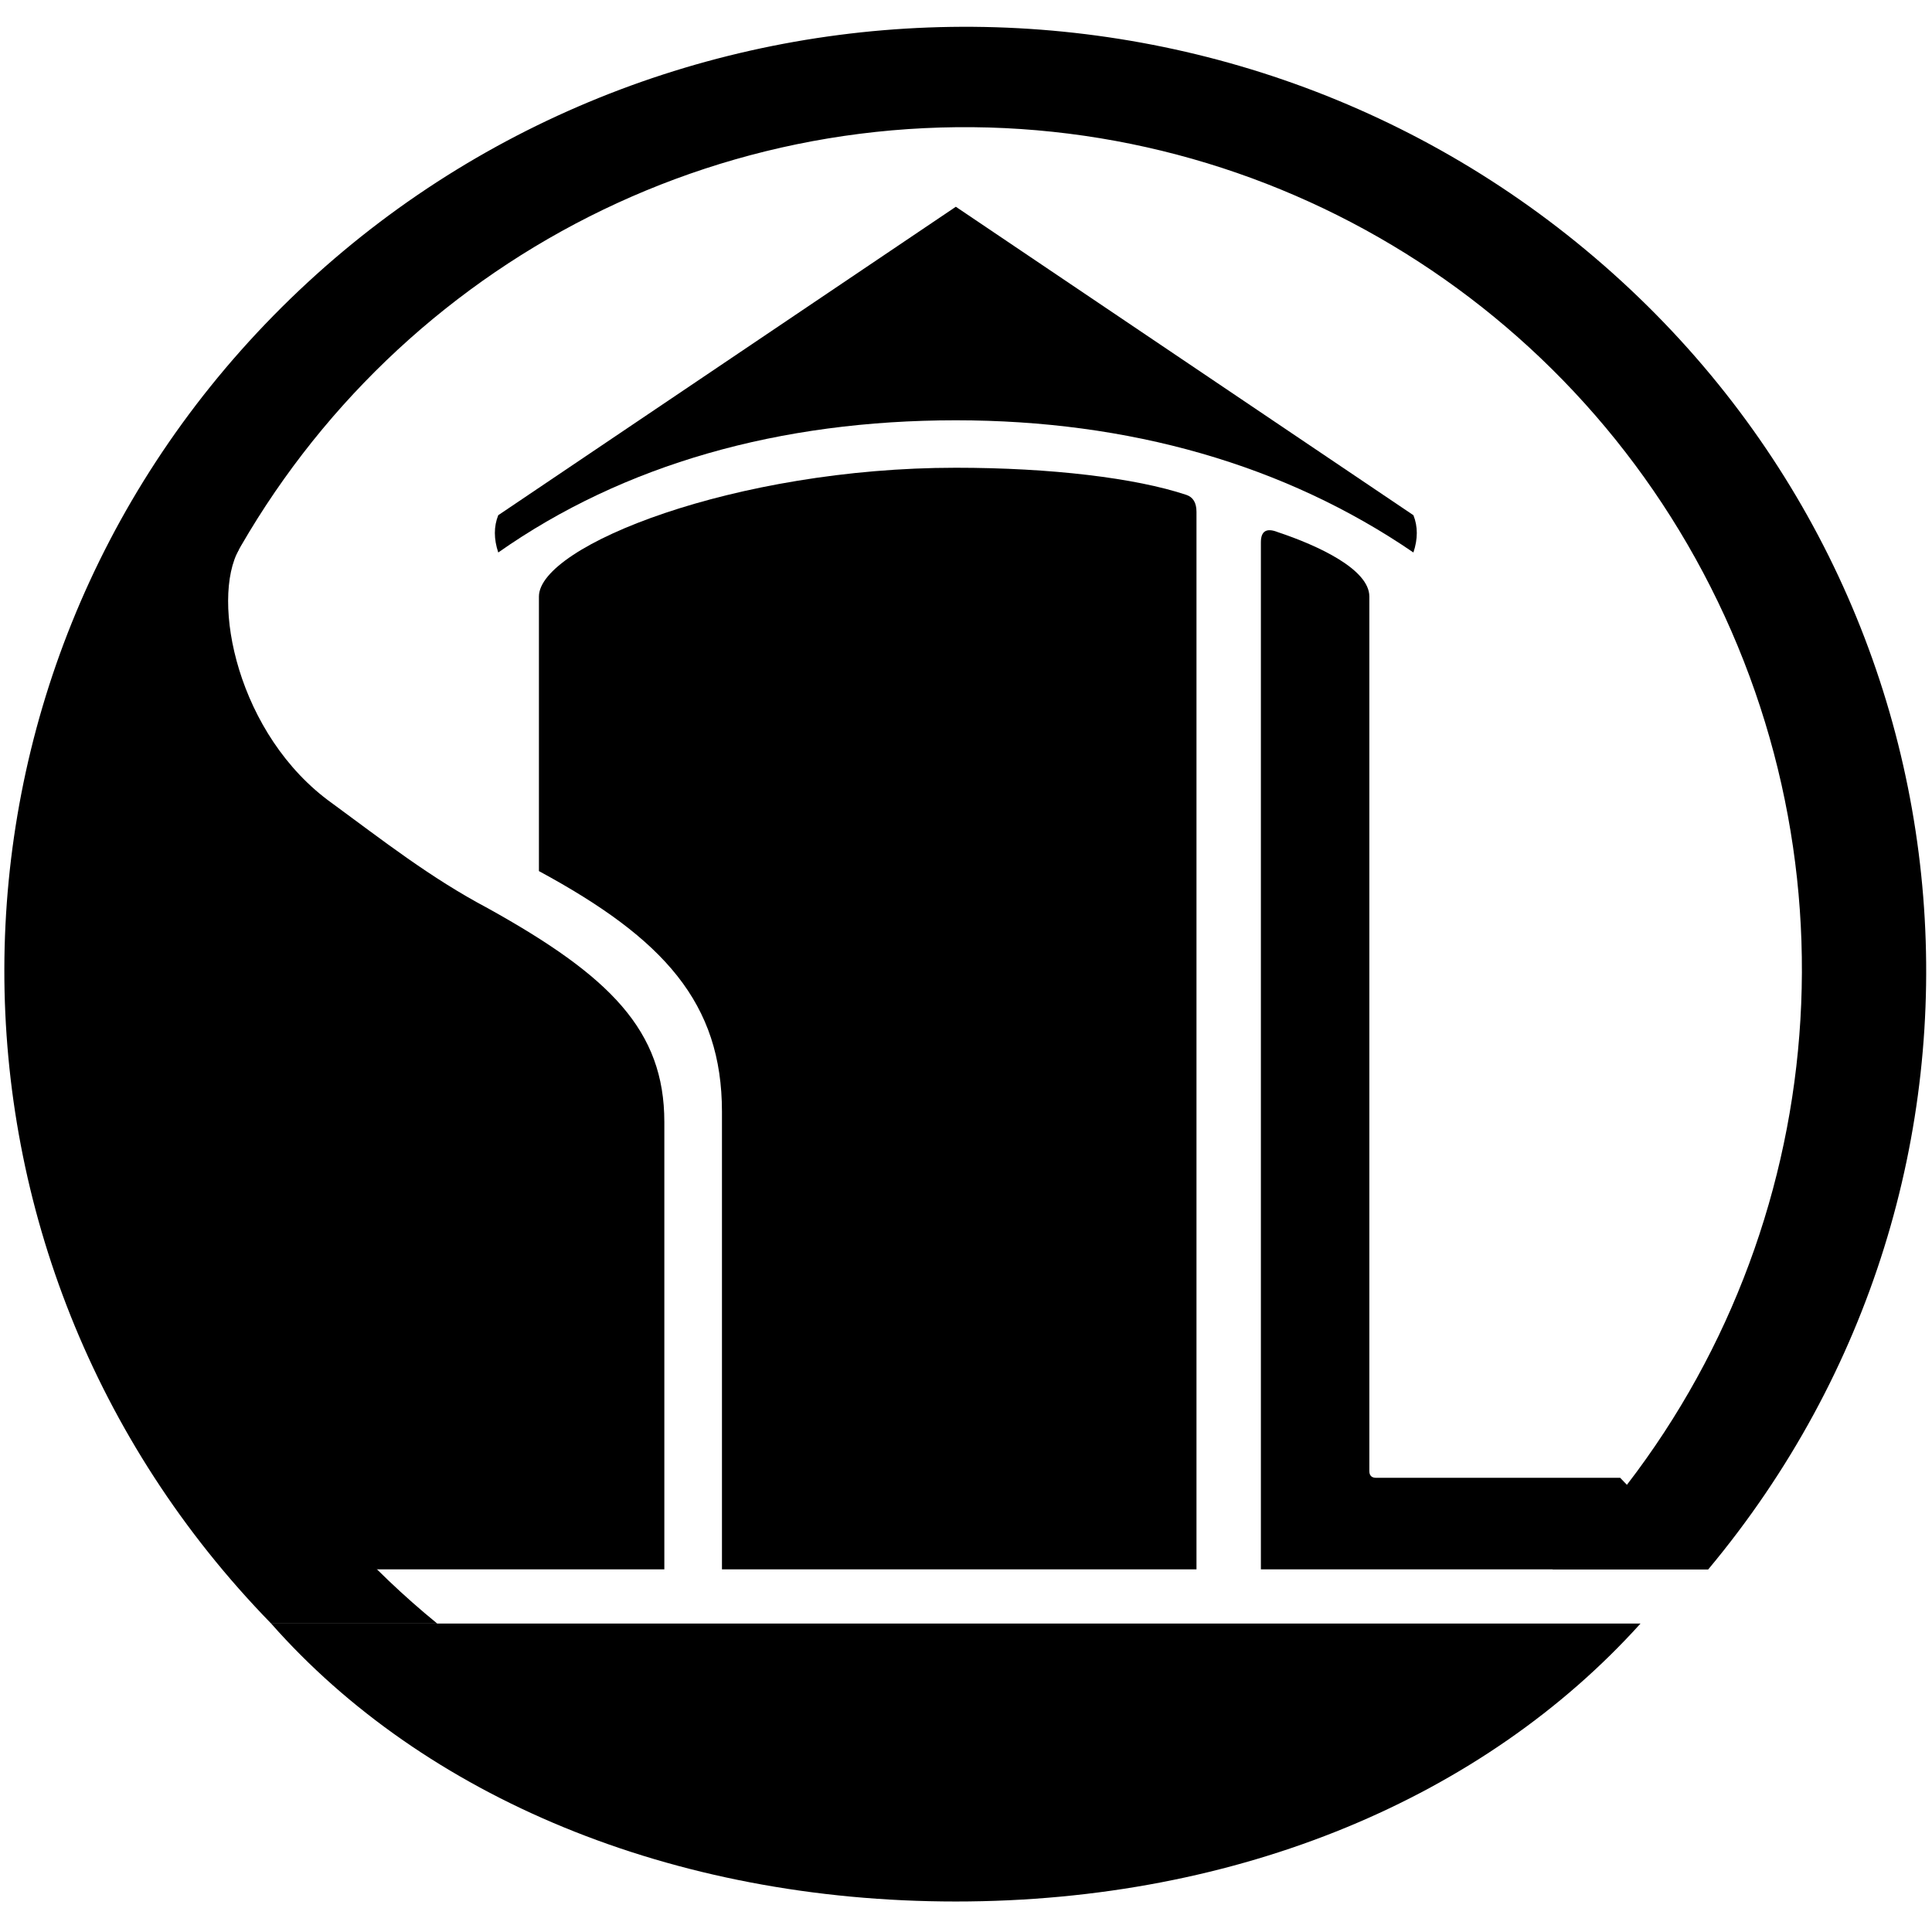
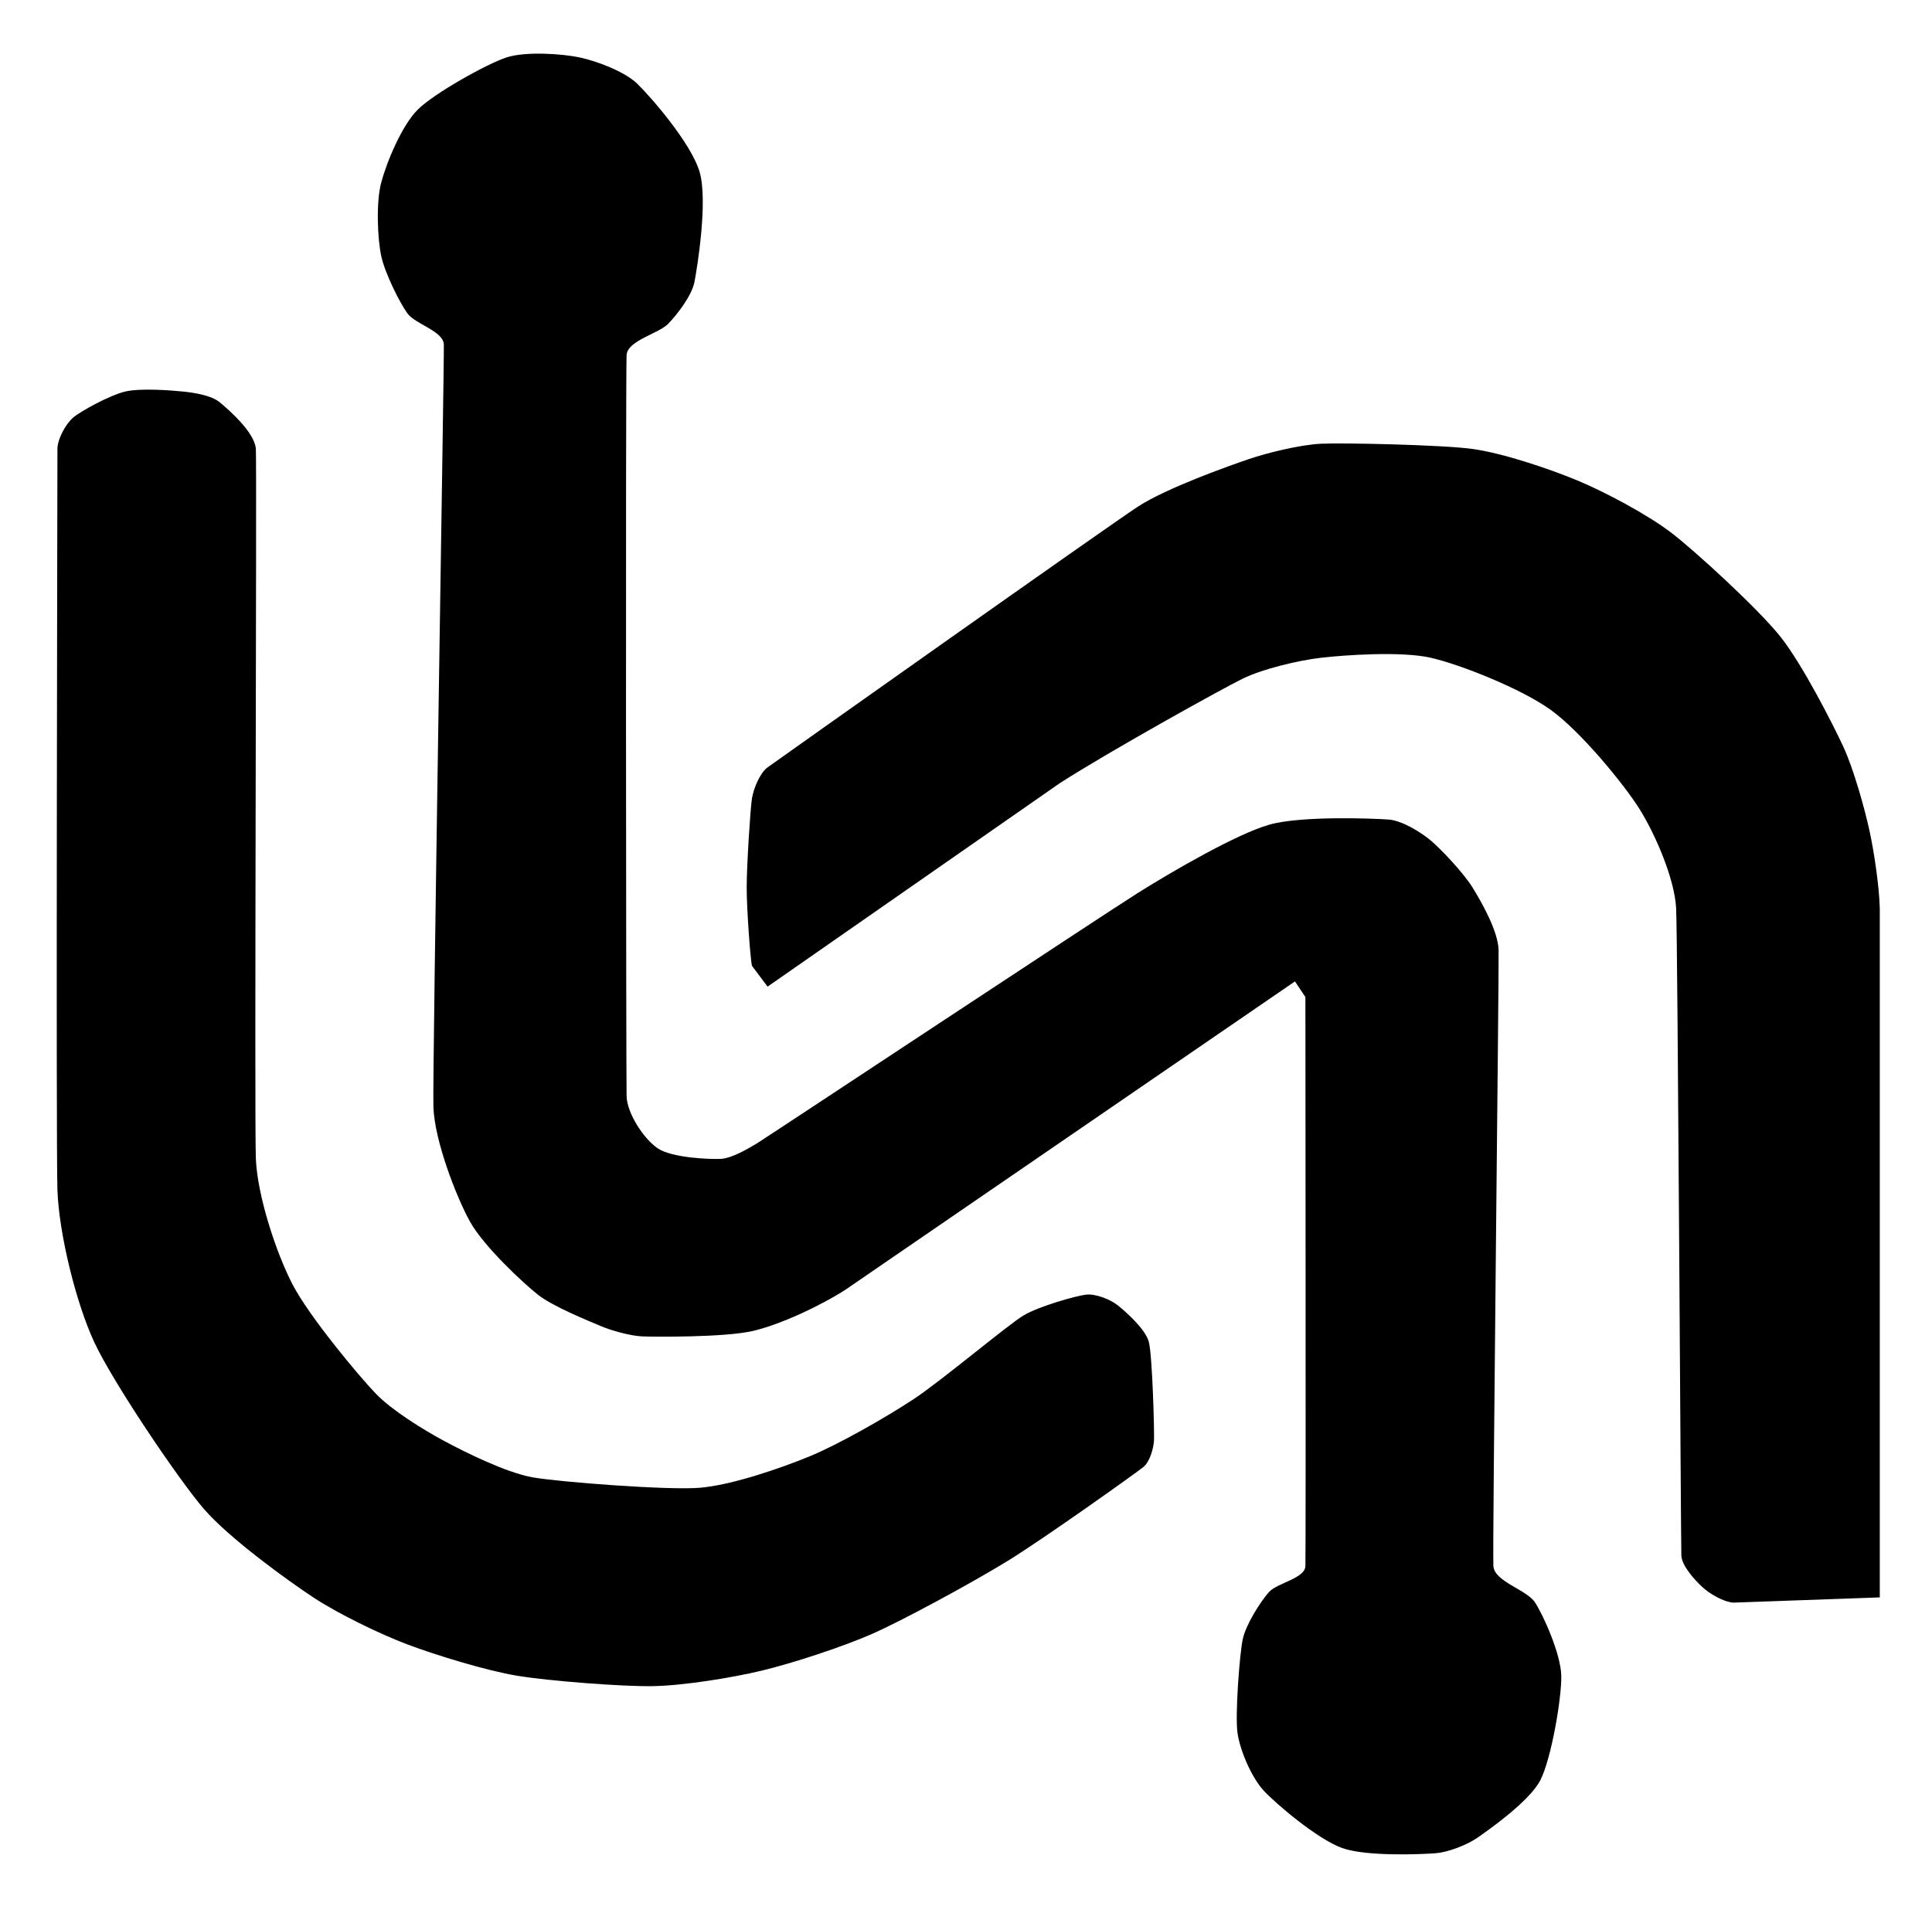
- <svg xmlns="http://www.w3.org/2000/svg" viewBox="230 213 570 570">
-   <g fill="#000">
-     <path d="M734 676A283.5 278.5 0 1 0 310 692h49A247 248.5 0 1 1 688 676Z" />
-     <path d="M300.57 375c-8.57 15-.57 55 27.43 75 15 11 29 22 46 31 36 20 52 36 52 63v132h-90c-28-29-50-68-62-111-12-43-11-86-2-126 6-26 14-50 28.57-64Z" />
-     <path d="M602 373q0-5 5-3c12 4 27 11 27 19v258q0 2 2 2h72l26 27H602Z" />
-     <path d="M310 692h404c-46 51-118 82-202 82s-157-31-202-82Z" />
-     <path d="M389 389c0-15 58-38 123-38 28 0 53 3 68 8q3 1 3 5v312H443V541c0-32-17-51-54-71Z" />
-     <path d="m512 274 135 91q2 5 0 11c-38-26-84-39-135-39-52 0-98 13-135 39q-2-6 0-11Z" />
-   </g>
+ <svg xmlns="http://www.w3.org/2000/svg" viewBox="300 115 370 365" role="img" aria-label="Isotipo LuisML">
+   <path fill="#000" fill-rule="evenodd" d="M380.0,136.0 C383.1,132.9 393.3,127.2 397.0,126.0 C400.7,124.8 407.7,125.3 411.0,126.0 C414.3,126.7 419.6,128.7 422.0,131.0 C424.4,133.3 432.4,142.4 434.0,148.0 C435.6,153.6 433.5,166.4 433.0,169.0 C432.5,171.6 429.8,175.1 428.0,177.0 C426.2,178.9 420.2,180.2 420.0,183.0 C419.8,185.8 419.9,321.7 420.0,325.0 C420.1,328.3 423.3,333.2 426.0,335.0 C428.7,336.8 435.9,337.1 438.0,337.0 C440.1,336.9 443.2,335.1 445.0,334.0 C446.8,332.9 511.3,290.2 518.0,286.0 C524.7,281.8 536.8,274.8 543.0,273.0 C549.2,271.2 563.5,271.8 566.0,272.0 C568.5,272.2 572.1,274.4 574.0,276.0 C575.9,277.6 580.2,282.1 582.0,285.0 C583.8,287.9 586.9,293.4 587.0,297.0 C587.1,300.6 585.8,412.0 586.0,415.0 C586.2,418.0 592.4,419.5 594.0,422.0 C595.6,424.5 598.9,431.8 599.0,436.0 C599.1,440.2 597.1,451.9 595.0,456.0 C592.9,460.1 585.0,465.6 583.0,467.0 C581.0,468.4 577.4,469.8 575.0,470.0 C572.6,470.2 561.7,470.7 557.0,469.0 C552.3,467.3 544.3,460.5 542.0,458.0 C539.7,455.5 537.5,450.4 537.0,447.0 C536.5,443.6 537.4,431.8 538.0,429.0 C538.6,426.2 541.4,421.8 543.0,420.0 C544.6,418.2 549.9,417.4 550.0,415.0 C550.1,412.6 550.0,307.0 550.0,306.0 L548.0,303.0 L462.0,362.0 C457.4,365.0 449.4,368.8 444.0,370.0 C438.6,371.2 425.3,371.1 423.0,371.0 C420.7,370.9 417.1,369.9 415.0,369.0 C412.9,368.1 405.9,365.3 403.0,363.0 C400.1,360.7 392.6,353.7 390.0,349.0 C387.4,344.3 383.2,333.5 383.0,327.0 C382.8,320.5 385.1,183.6 385.0,181.0 C384.9,178.4 379.5,177.1 378.0,175.0 C376.5,172.9 373.7,167.3 373.0,164.0 C372.3,160.7 372.0,153.8 373.0,150.0 C374.0,146.2 376.9,139.1 380.0,136.0 Z M314.0,195.0 C315.4,193.8 321.0,190.7 324.0,190.0 C327.0,189.3 333.0,189.8 335.0,190.0 C337.0,190.2 340.4,190.7 342.0,192.0 C343.6,193.3 348.8,197.8 349.0,201.0 C349.2,204.2 348.7,330.0 349.0,337.0 C349.3,344.0 352.8,354.8 356.0,361.0 C359.2,367.2 368.9,378.8 372.0,382.0 C375.1,385.2 381.1,388.9 385.0,391.0 C388.9,393.1 396.9,397.1 402.0,398.0 C407.1,398.9 427.9,400.5 434.0,400.0 C440.1,399.5 449.4,396.3 455.0,394.0 C460.6,391.7 469.7,386.5 475.0,383.0 C480.3,379.5 493.0,368.8 496.0,367.0 C499.0,365.2 506.2,363.2 508.0,363.0 C509.8,362.8 512.6,363.9 514.0,365.0 C515.4,366.1 519.3,369.5 520.0,372.0 C520.7,374.5 521.1,389.5 521.0,391.0 C520.9,392.5 520.2,395.0 519.0,396.0 C517.8,397.0 500.0,409.7 493.0,414.0 C486.0,418.3 472.7,425.5 467.0,428.0 C461.3,430.5 451.8,433.6 446.0,435.0 C440.2,436.4 430.9,437.9 425.0,438.0 C419.1,438.1 405.0,437.0 399.0,436.0 C393.0,435.0 383.3,432.0 378.0,430.0 C372.7,428.0 364.7,424.1 360.0,421.0 C355.3,417.9 343.9,409.7 339.0,404.0 C334.1,398.3 321.5,379.6 318.0,372.0 C314.5,364.4 311.3,351.3 311.0,343.0 C310.7,334.7 311.0,202.9 311.0,201.0 C311.0,199.1 312.6,196.2 314.0,195.0 Z M447.0,262.0 C448.5,260.9 512.6,215.5 518.0,212.0 C523.4,208.5 535.2,204.3 539.0,203.0 C542.8,201.7 549.0,200.2 553.0,200.0 C557.0,199.8 576.2,200.2 582.0,201.0 C587.8,201.8 596.7,204.8 602.0,207.0 C607.3,209.2 615.4,213.5 620.0,217.0 C624.6,220.5 636.8,231.7 641.0,237.0 C645.2,242.3 651.0,253.7 653.0,258.0 C655.0,262.3 657.1,269.9 658.0,274.0 C658.9,278.1 659.9,284.8 660.0,289.0 L660.0,421.0 L632.0,422.0 C630.1,421.9 627.4,420.3 626.0,419.0 C624.6,417.7 622.1,415.0 622.0,413.0 C621.9,411.0 621.3,294.7 621.0,289.0 C620.7,283.3 617.0,274.8 614.0,270.0 C611.0,265.2 602.7,255.1 597.0,251.0 C591.3,246.9 579.7,242.3 574.0,241.0 C568.3,239.7 557.3,240.5 553.0,241.0 C548.7,241.5 541.9,243.1 538.0,245.0 C534.1,246.9 512.5,258.9 503.0,265.0 L447.0,304.0 L444.0,300.0 C443.7,298.6 443.0,289.2 443.0,285.0 C443.0,280.8 443.7,269.9 444.0,268.0 C444.3,266.1 445.5,263.1 447.0,262.0 Z" />
</svg>
